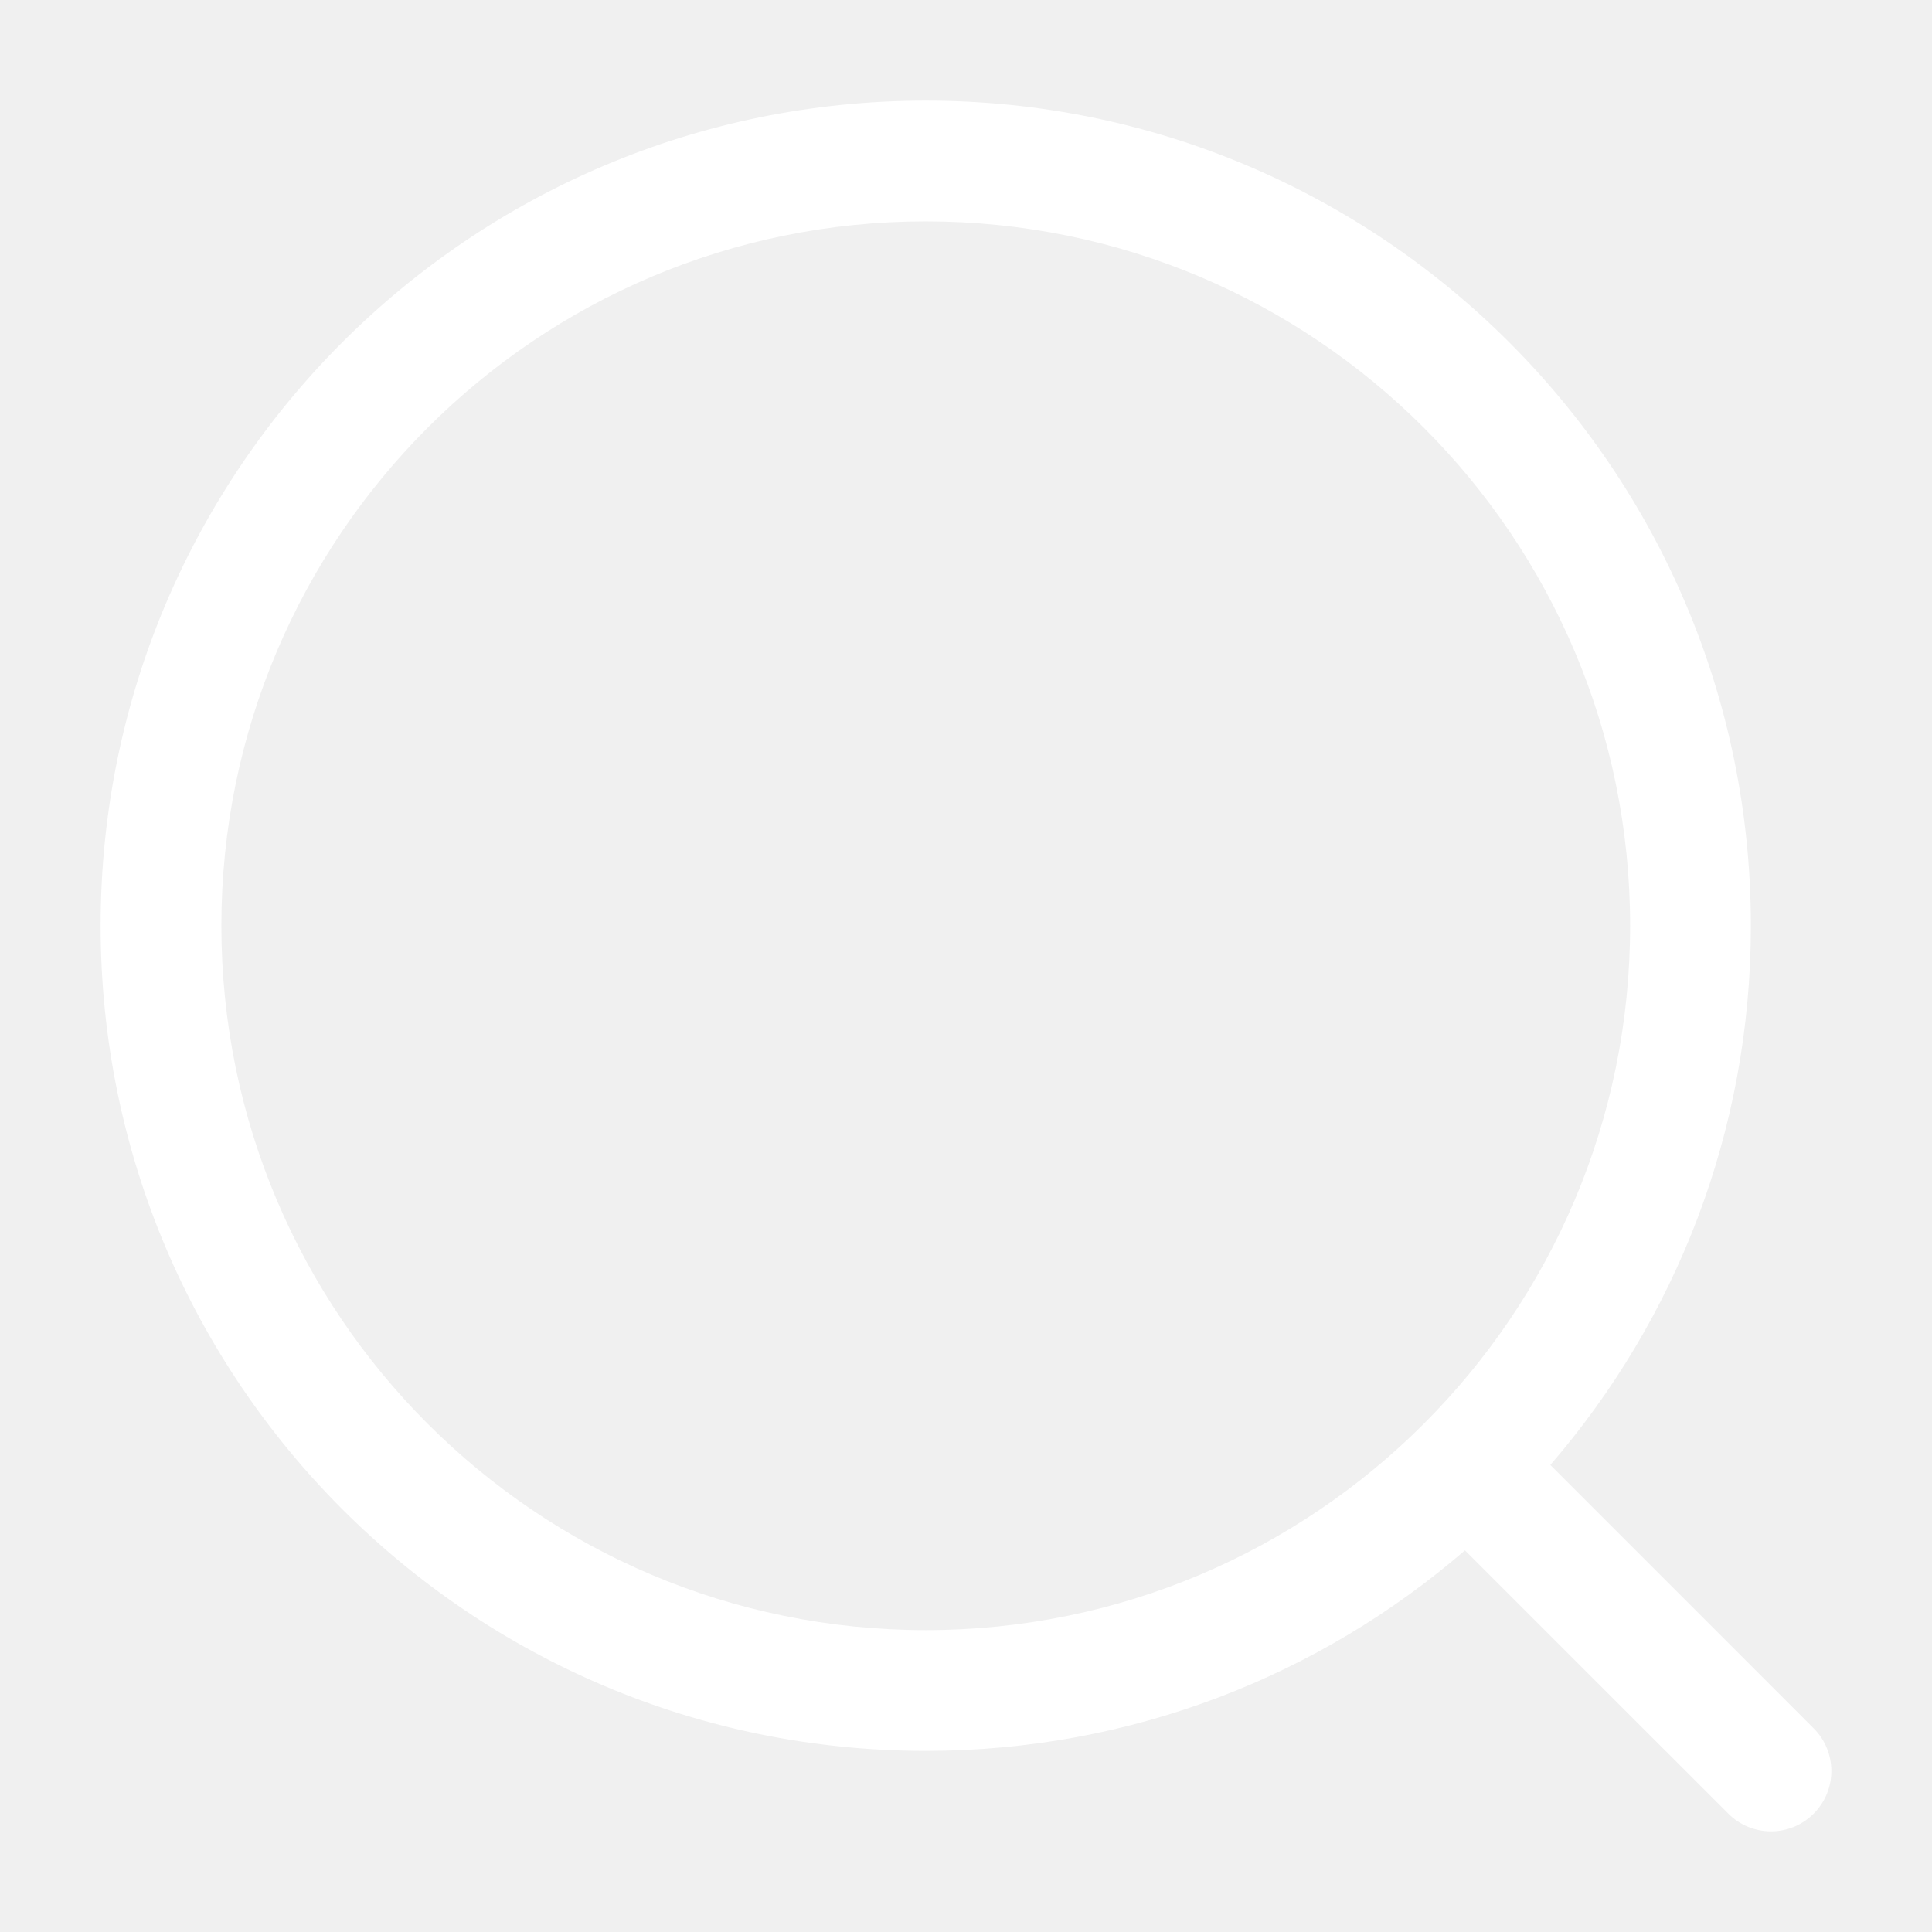
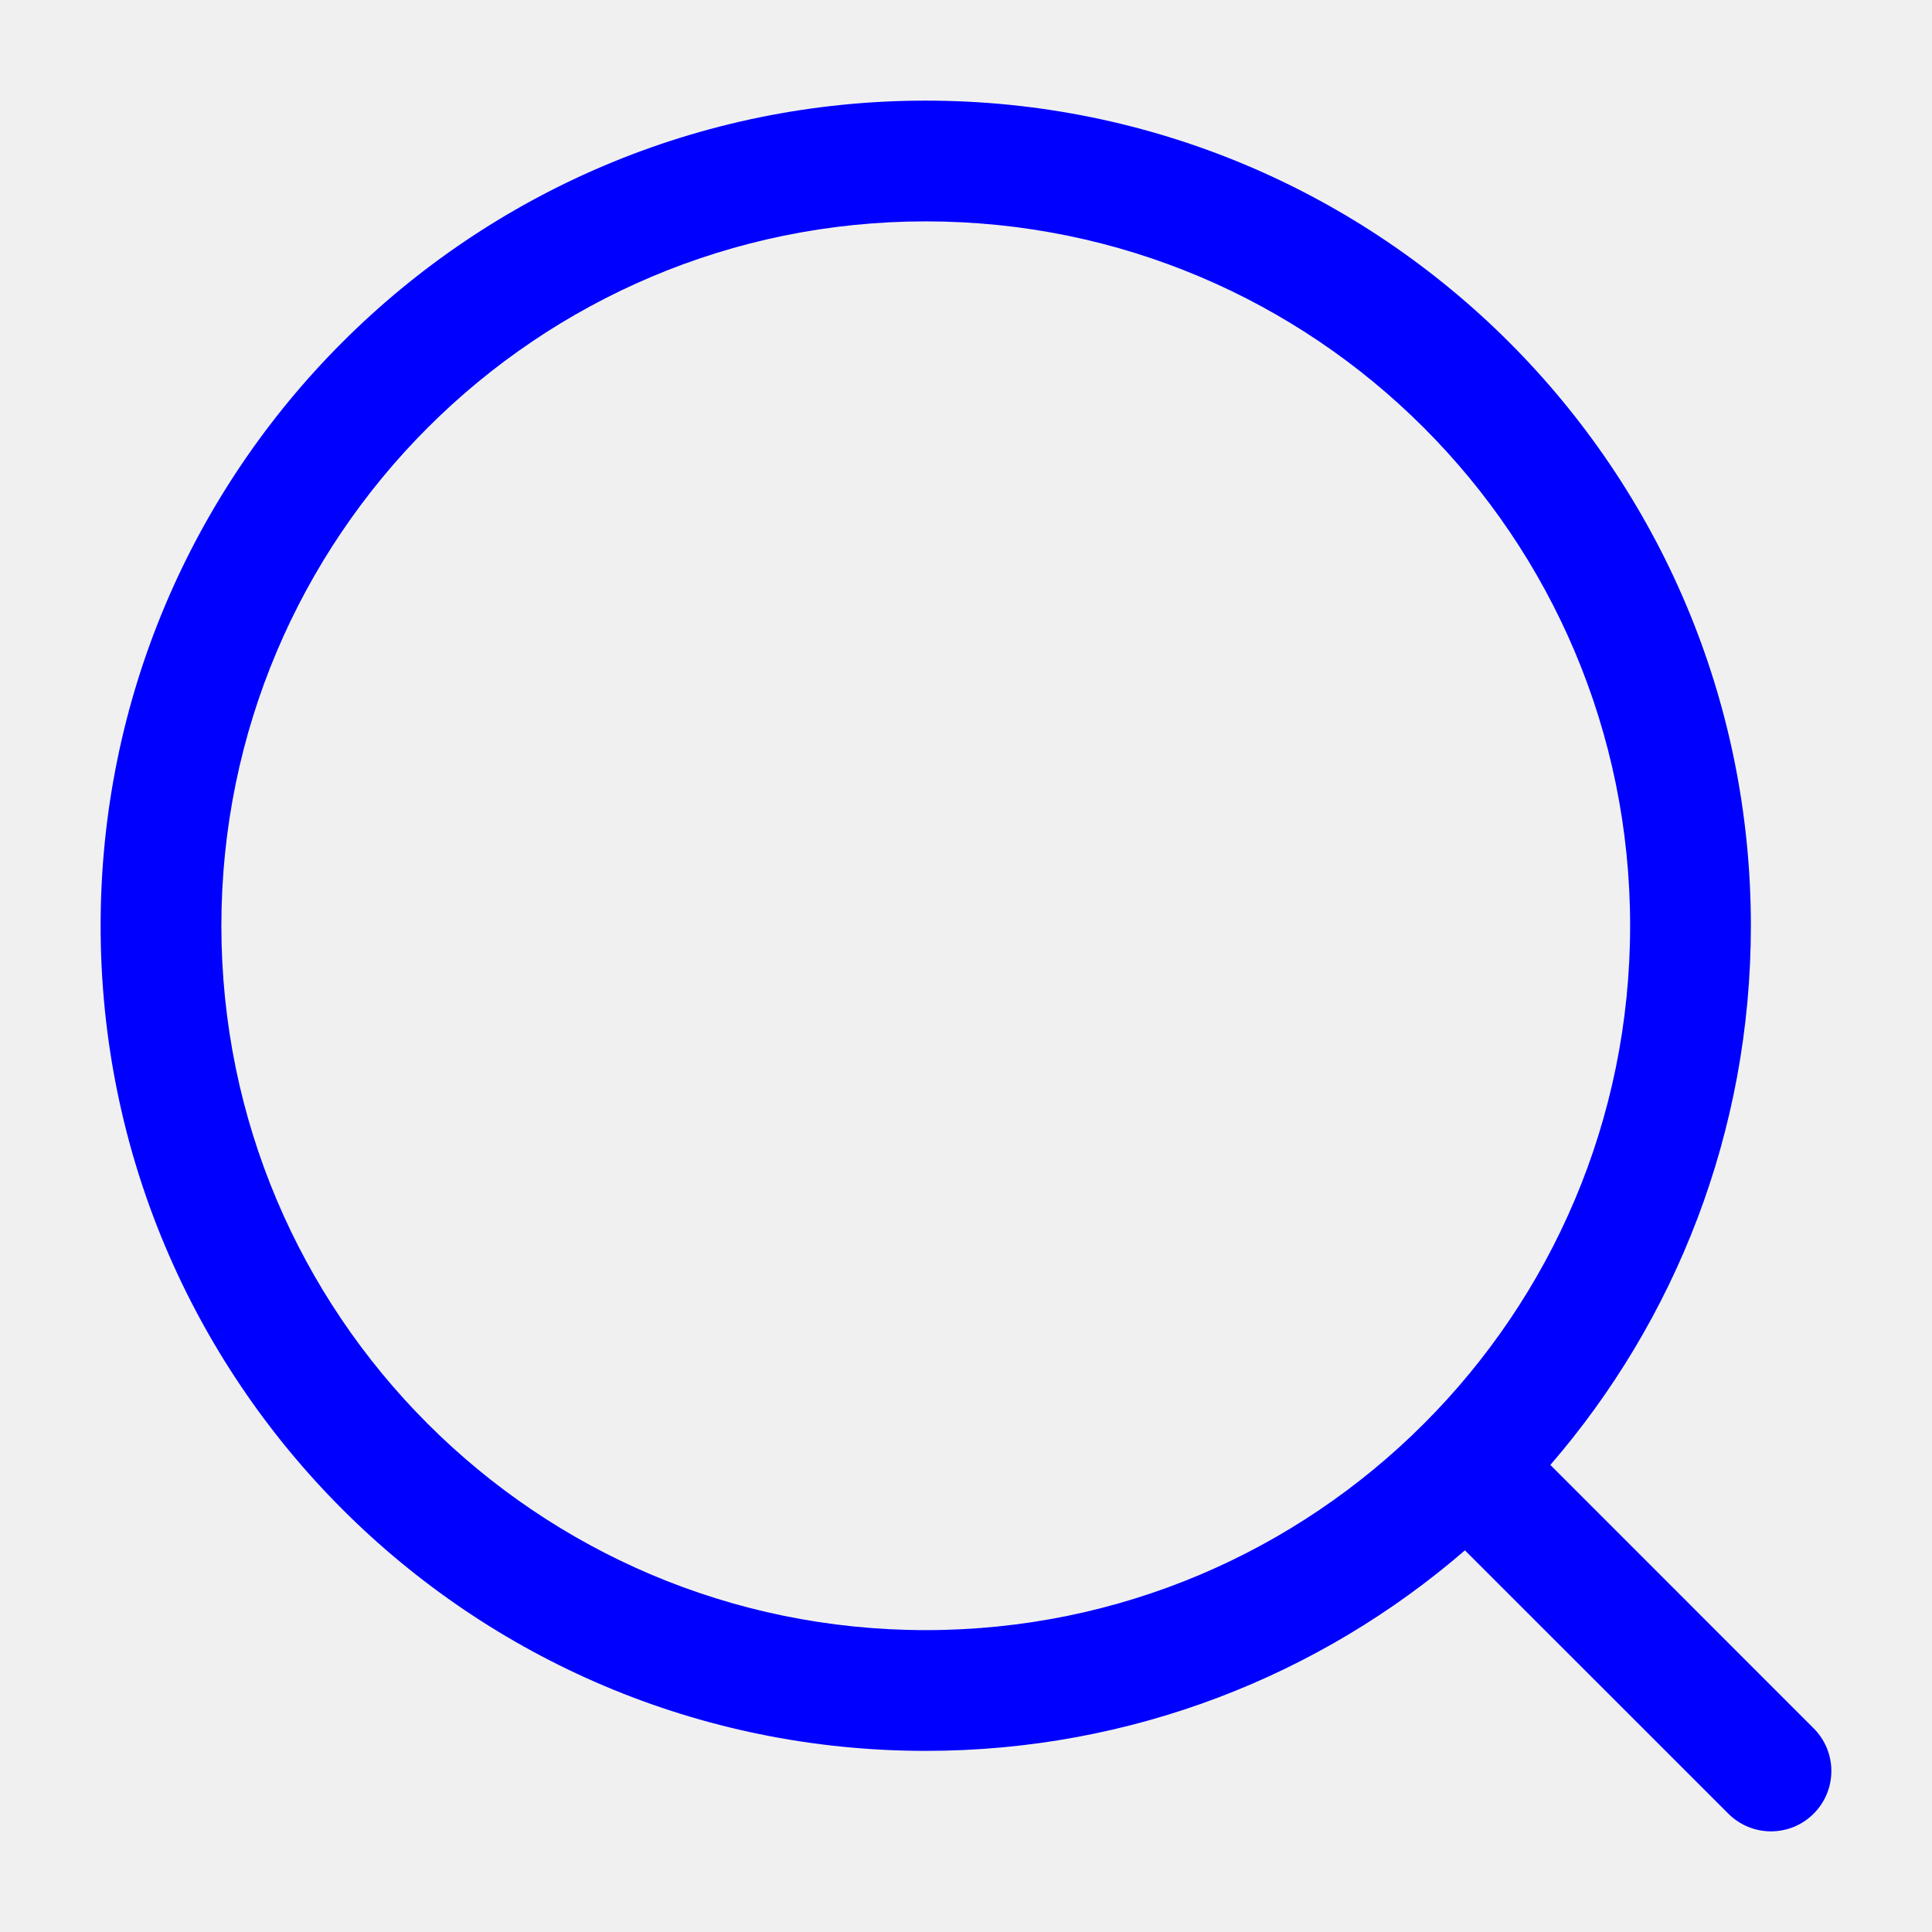
<svg xmlns="http://www.w3.org/2000/svg" width="24" height="24" viewBox="0 0 24 24" fill="none">
-   <path fill-rule="evenodd" clip-rule="evenodd" d="M11.5 2.75C6.668 2.75 2.75 6.668 2.75 11.5C2.75 16.332 6.668 20.25 11.5 20.25C16.332 20.25 20.25 16.332 20.25 11.5C20.25 6.668 16.332 2.75 11.5 2.75ZM1.25 11.5C1.25 5.839 5.839 1.25 11.5 1.25C17.161 1.25 21.75 5.839 21.75 11.5C21.75 14.06 20.811 16.402 19.259 18.198L22.53 21.47C22.823 21.763 22.823 22.237 22.53 22.53C22.237 22.823 21.763 22.823 21.47 22.53L18.198 19.259C16.402 20.811 14.06 21.75 11.5 21.75C5.839 21.75 1.25 17.161 1.25 11.5Z" fill="#fff" />
+   <path fill-rule="evenodd" clip-rule="evenodd" d="M11.5 2.75C6.668 2.75 2.75 6.668 2.75 11.5C2.75 16.332 6.668 20.25 11.5 20.25C16.332 20.25 20.25 16.332 20.25 11.5C20.25 6.668 16.332 2.75 11.5 2.75ZM1.25 11.5C1.25 5.839 5.839 1.25 11.5 1.25C17.161 1.25 21.75 5.839 21.75 11.5C21.75 14.06 20.811 16.402 19.259 18.198L22.53 21.47C22.823 21.763 22.823 22.237 22.53 22.53C22.237 22.823 21.763 22.823 21.47 22.53L18.198 19.259C16.402 20.811 14.06 21.75 11.5 21.75C5.839 21.75 1.25 17.161 1.25 11.5Z" fill="#0000ff" />
</svg>
